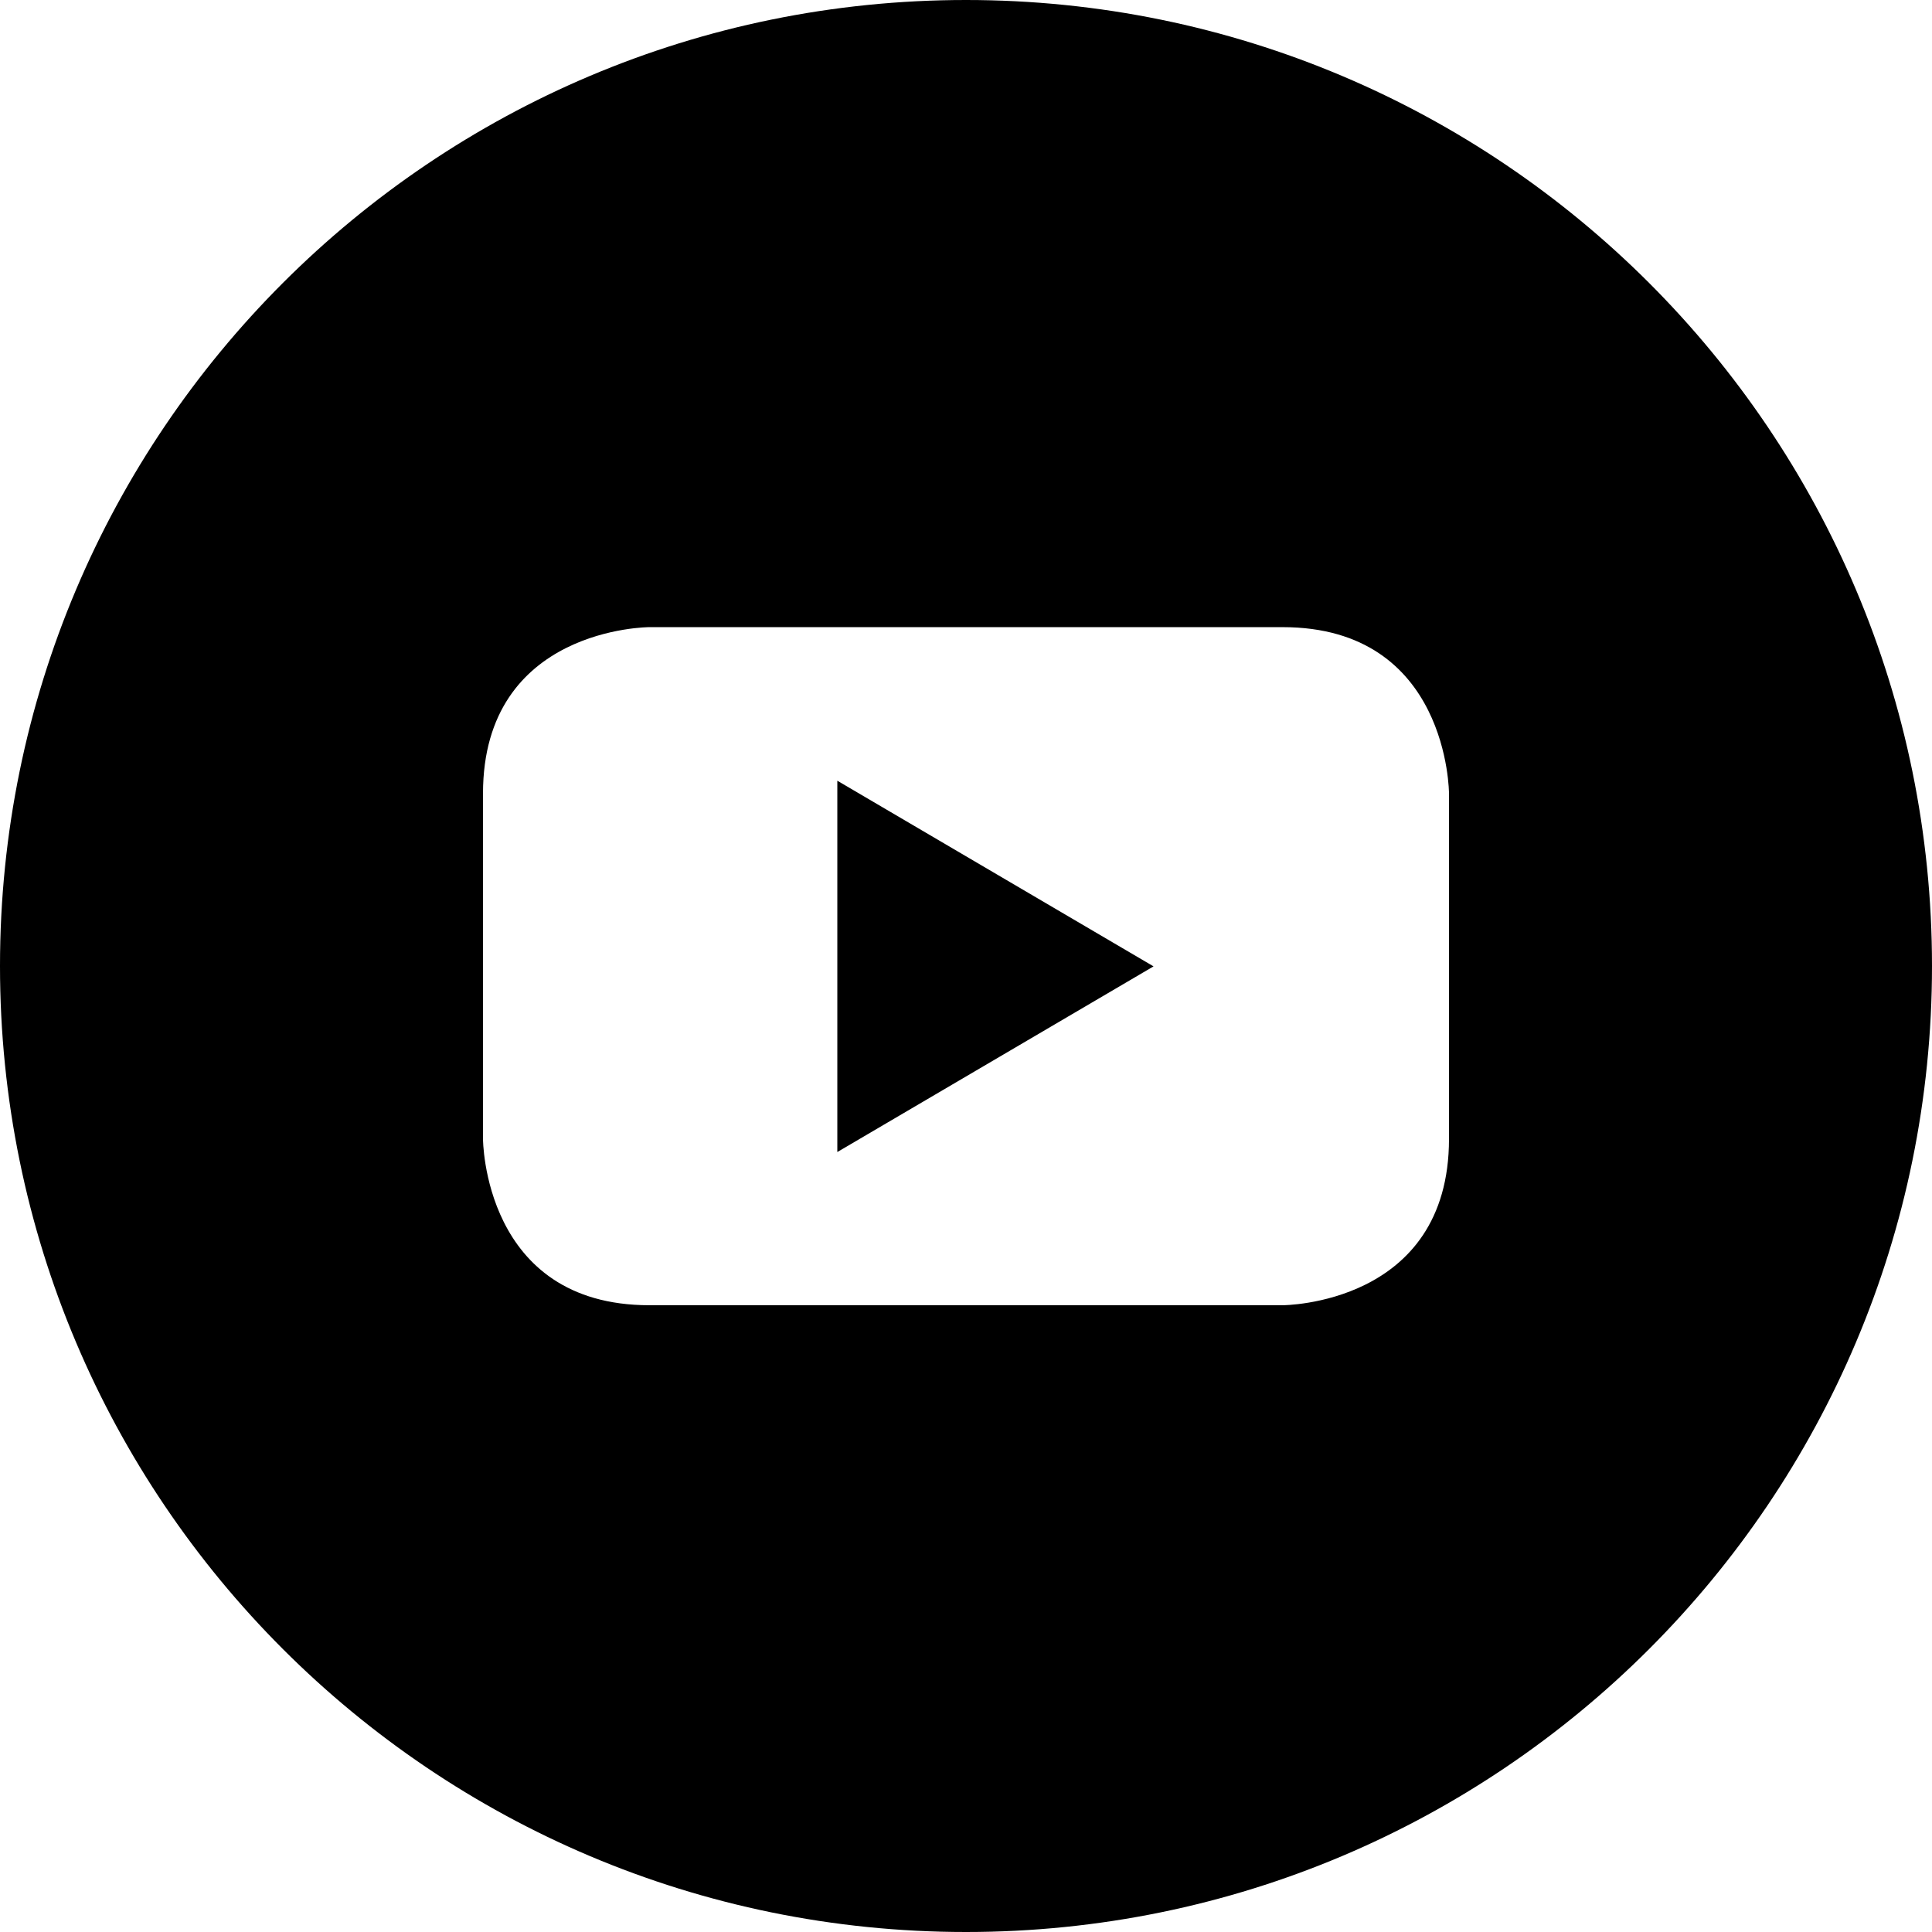
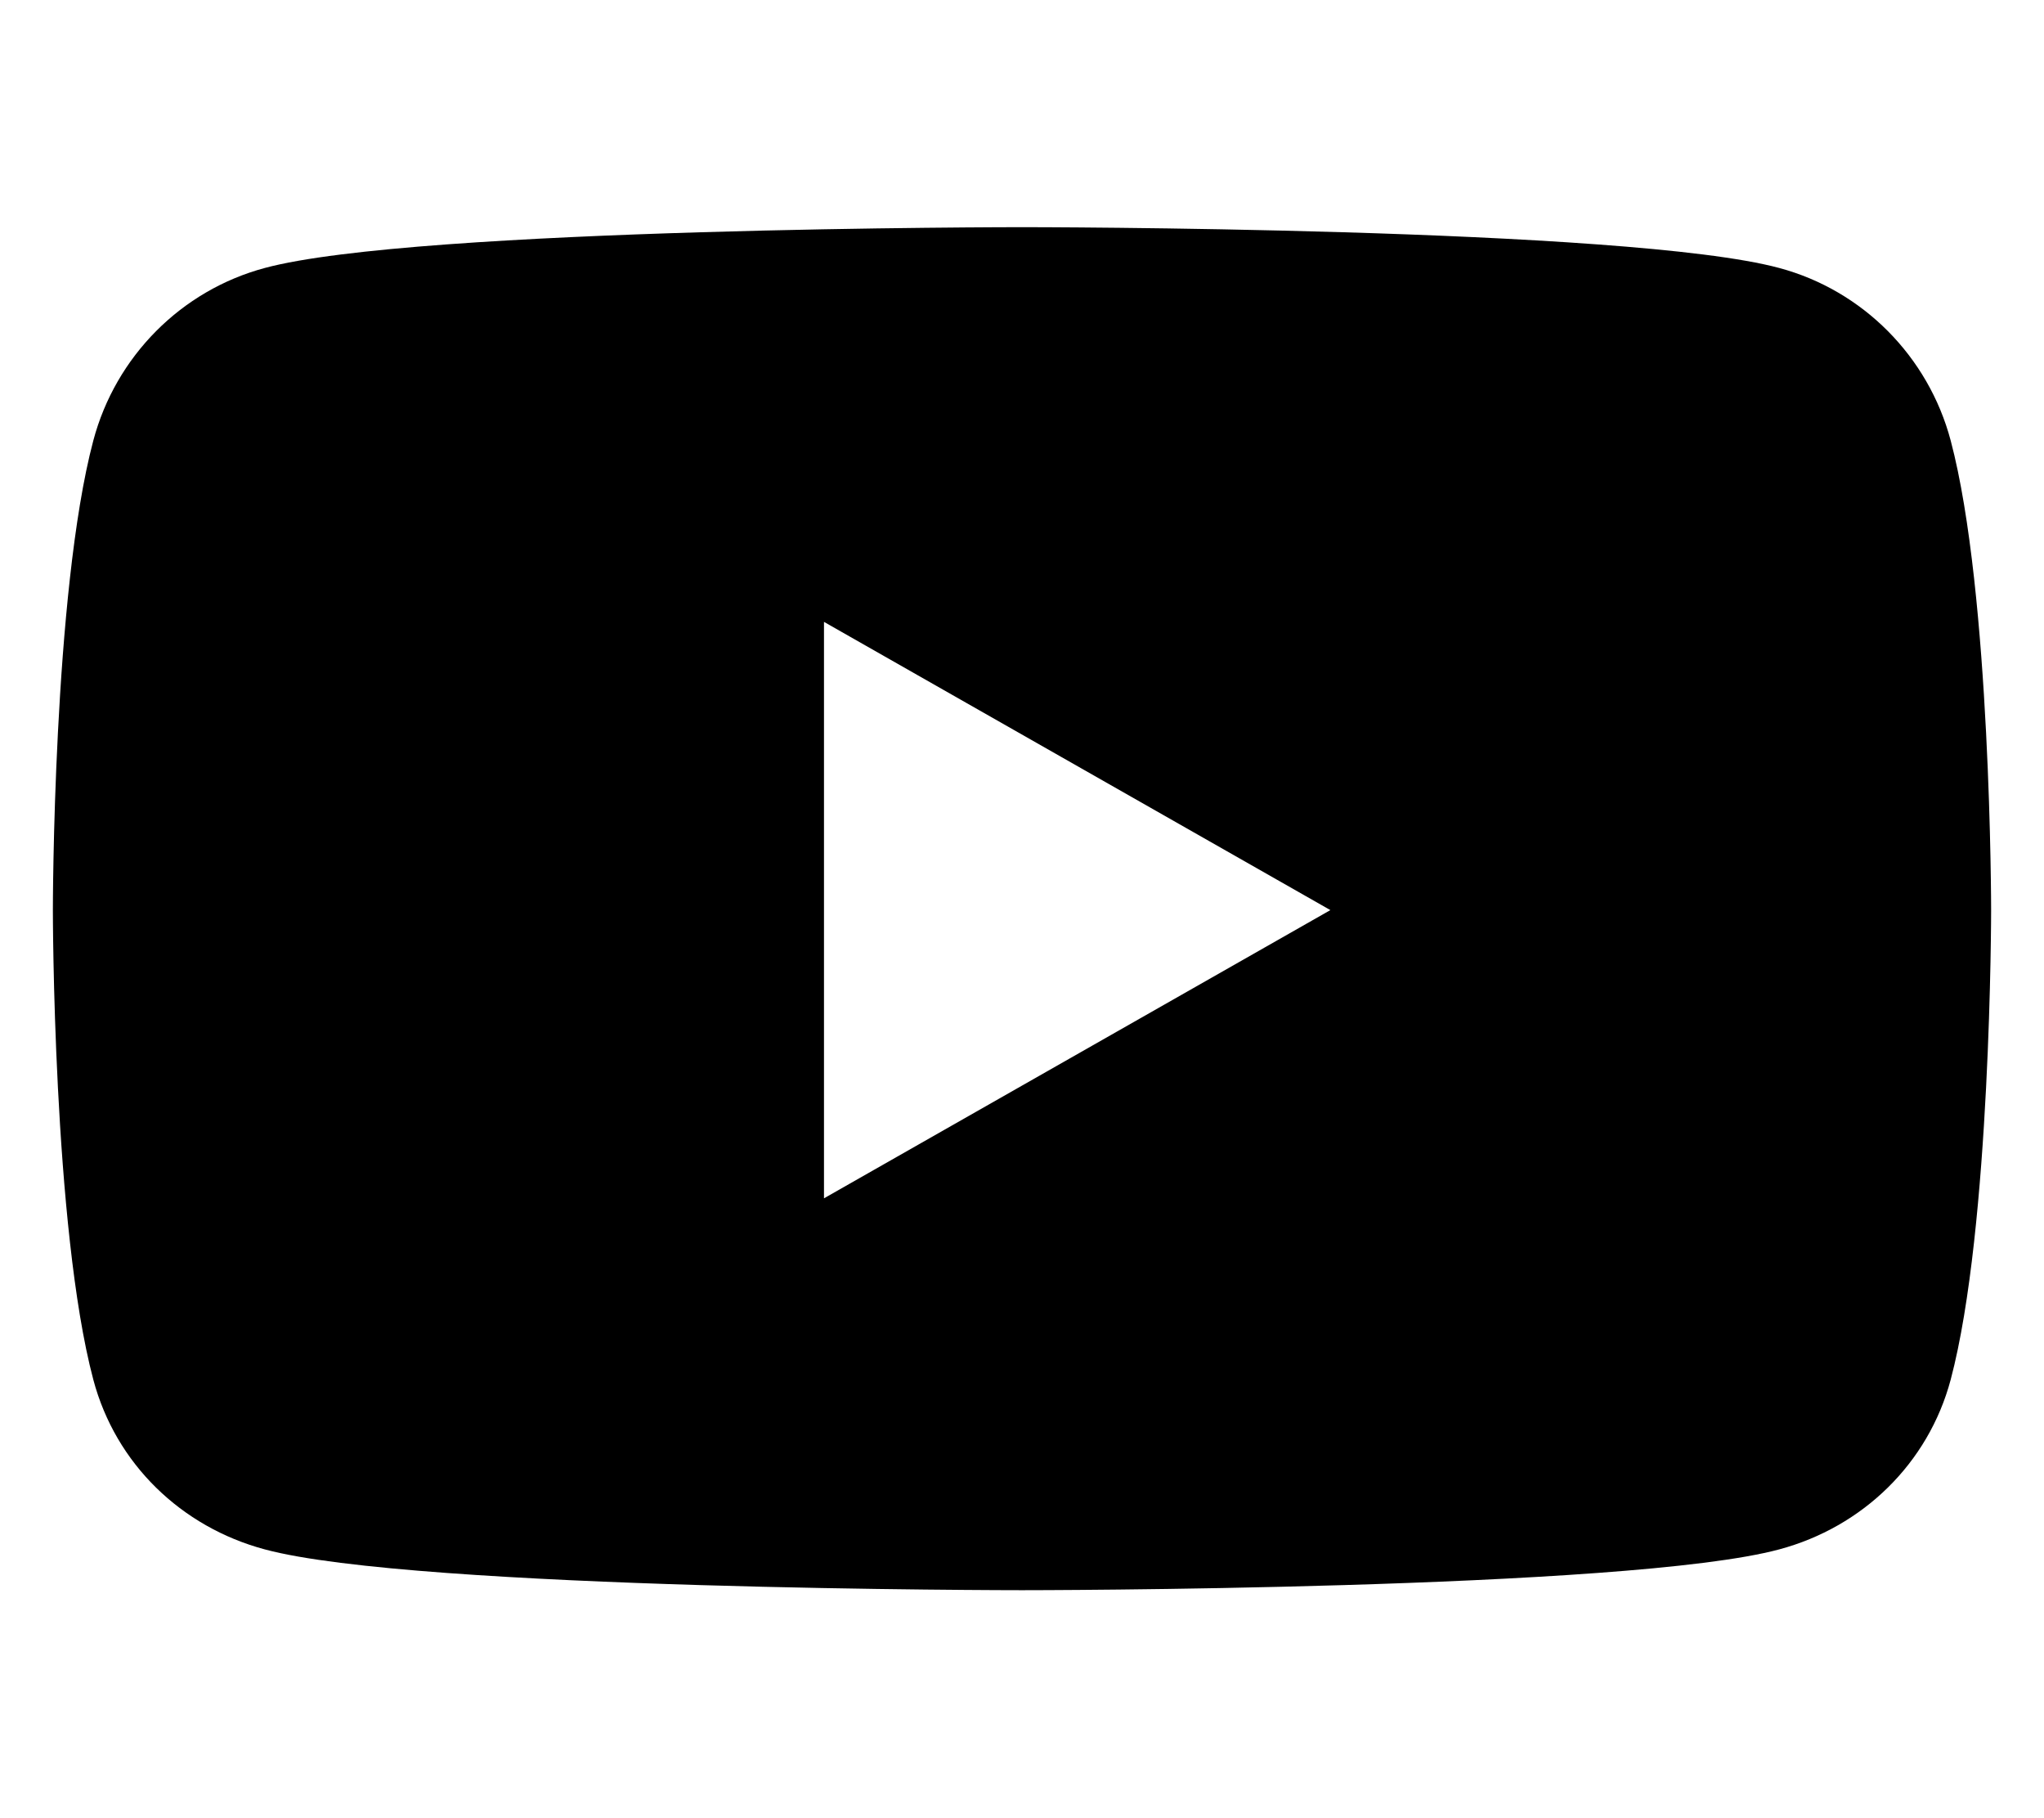
- <svg xmlns="http://www.w3.org/2000/svg" fill="#000000" height="800px" width="800px" version="1.1" id="Layer_1" viewBox="-143 145 512 512" xml:space="preserve">
-   <g>
-     <polygon points="78.9,450.3 162.7,401.1 78.9,351.9  " />
-     <path d="M113,145c-141.4,0-256,114.6-256,256s114.6,256,256,256s256-114.6,256-256S254.4,145,113,145z M241,446.8L241,446.8   c0,44.1-44.1,44.1-44.1,44.1H29.1c-44.1,0-44.1-44.1-44.1-44.1v-91.5c0-44.1,44.1-44.1,44.1-44.1h167.8c44.1,0,44.1,44.1,44.1,44.1   V446.8z" />
-   </g>
+ <svg xmlns="http://www.w3.org/2000/svg" viewBox="0 0 576 512">
+   <path d="M549.7 124.1c-6.3-23.7-24.8-42.3-48.3-48.6C458.8 64 288 64 288 64S117.2 64 74.6 75.5c-23.5 6.3-42 24.9-48.3 48.6-11.4 42.9-11.4 132.3-11.4 132.3s0 89.4 11.4 132.3c6.3 23.7 24.8 41.5 48.3 47.8C117.2 448 288 448 288 448s170.8 0 213.4-11.5c23.5-6.3 42-24.2 48.3-47.8 11.4-42.9 11.4-132.3 11.4-132.3s0-89.4-11.4-132.3zm-317.5 213.5V175.2l142.7 81.2-142.7 81.2z" />
</svg>
